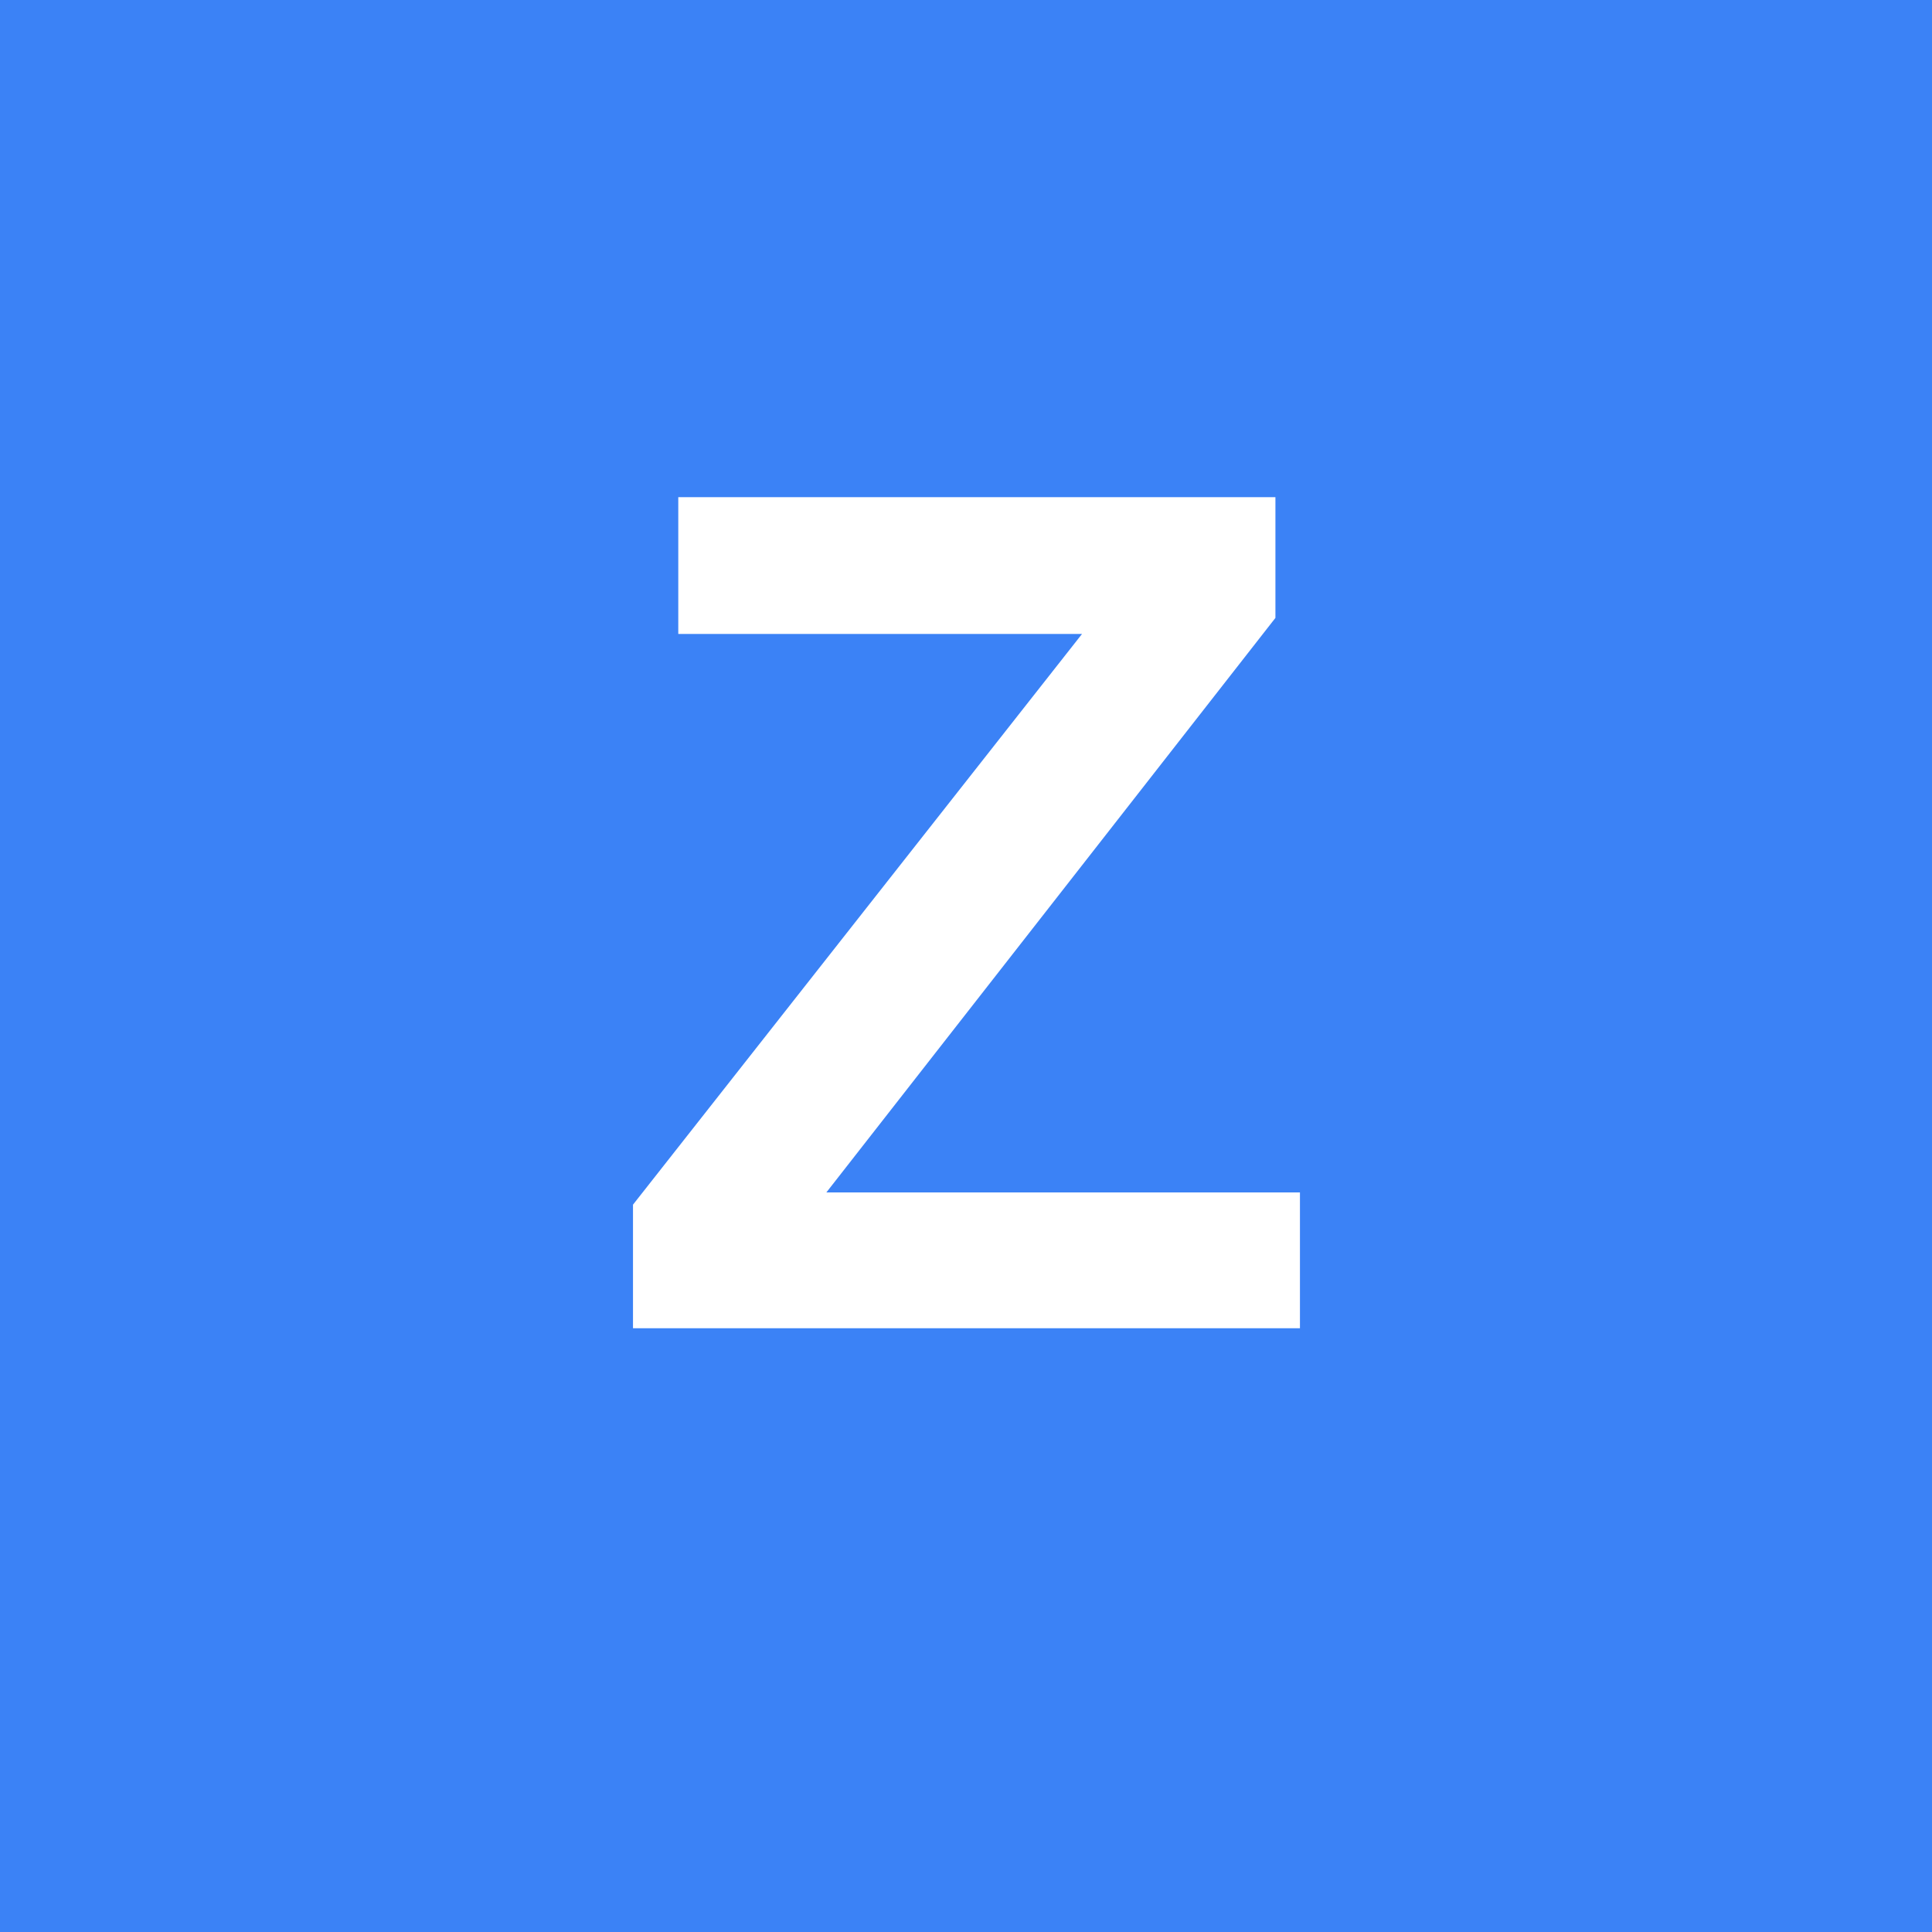
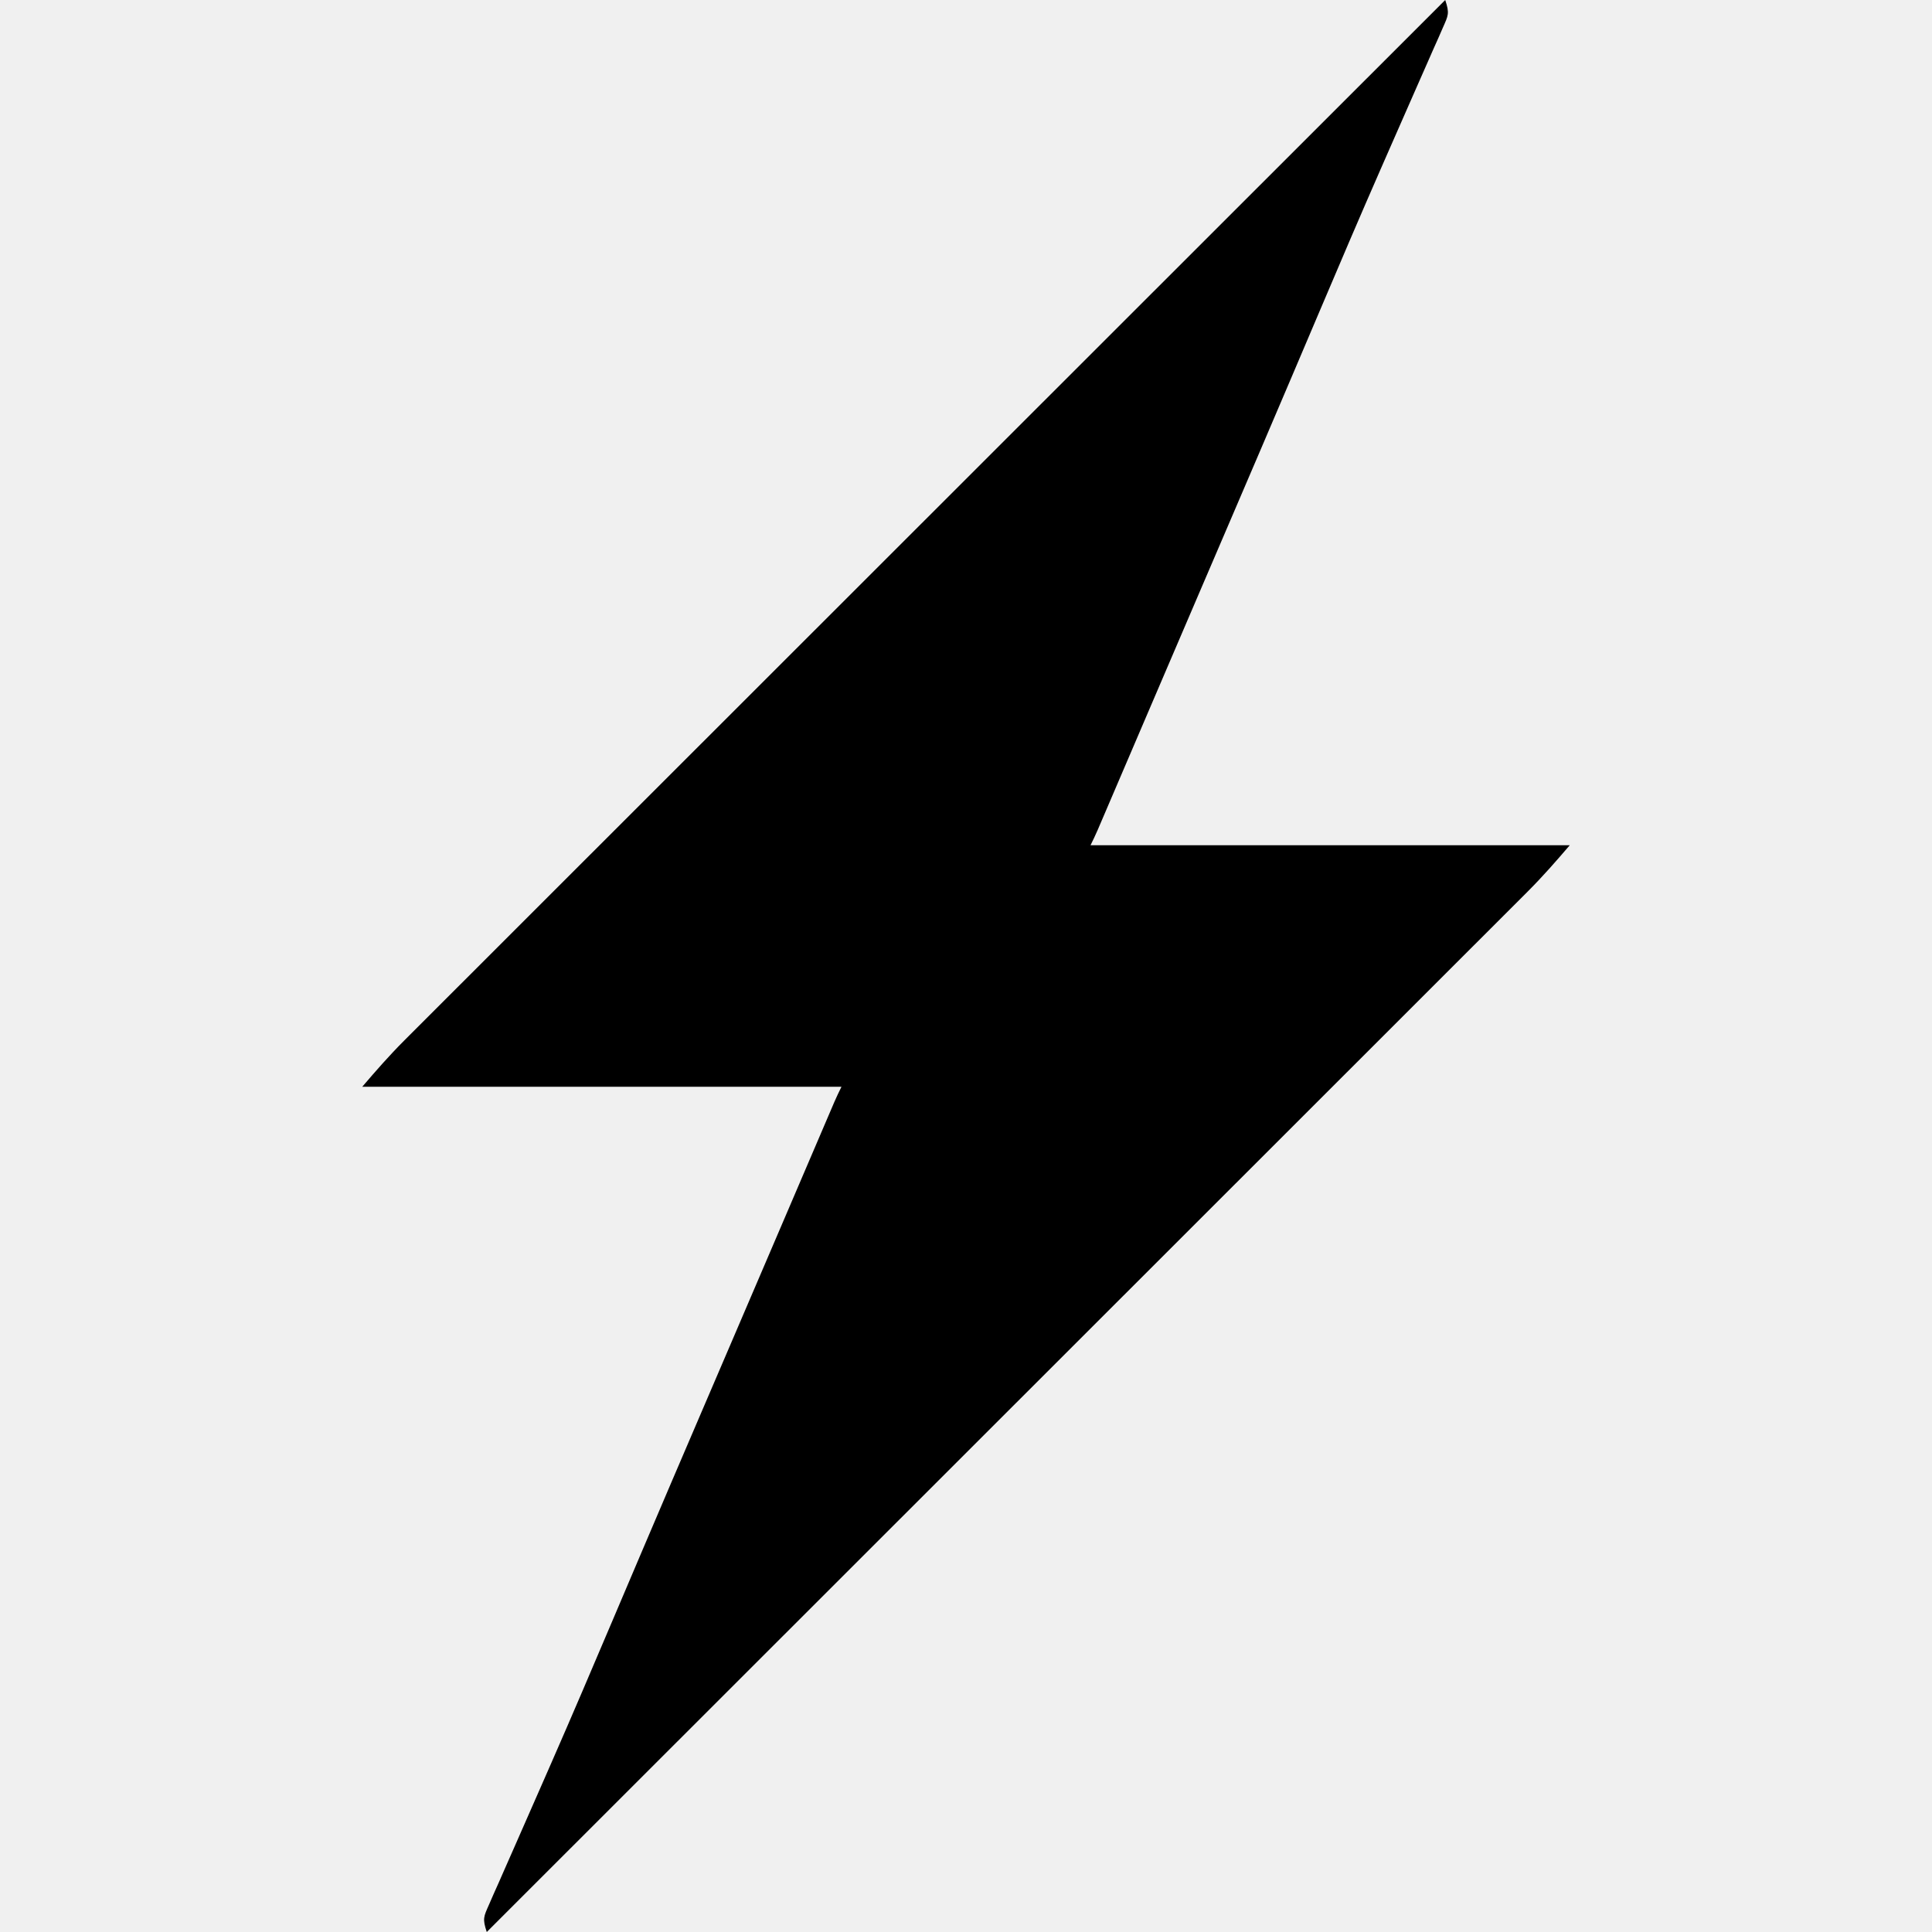
- <svg xmlns="http://www.w3.org/2000/svg" version="1.1" width="32" height="32" viewBox="0 0 32 32">
-   <rect width="32" height="32" fill="#3B82F6" />
-   <text x="16" y="22" font-family="Arial, sans-serif" font-size="20" font-weight="bold" fill="white" text-anchor="middle">Z</text>
+ <svg xmlns="http://www.w3.org/2000/svg" version="1.1" width="512" height="512">
+   <path d="M0 0 C1.179 3.538 0.822 4.06 -0.633 7.349 C-1.02 8.238 -1.407 9.126 -1.806 10.042 C-2.241 11.014 -2.677 11.987 -3.125 12.988 C-3.574 14.013 -4.023 15.037 -4.486 16.092 C-5.465 18.325 -6.449 20.556 -7.437 22.785 C-9.838 28.203 -12.212 33.634 -14.589 39.063 C-15.417 40.954 -16.246 42.844 -17.076 44.734 C-22.625 57.386 -28.04 70.095 -33.438 82.812 C-35.353 87.322 -37.27 91.831 -39.188 96.34 C-39.664 97.462 -40.141 98.584 -40.633 99.74 C-46.043 112.462 -51.488 125.169 -56.938 137.875 C-57.427 139.015 -57.916 140.156 -58.419 141.331 C-60.403 145.955 -62.386 150.58 -64.37 155.204 C-67.901 163.436 -71.429 171.67 -74.955 179.905 C-76.636 183.829 -78.317 187.754 -79.998 191.678 C-81.346 194.826 -82.694 197.974 -84.041 201.122 C-85.526 204.589 -87.011 208.056 -88.496 211.523 C-88.94 212.56 -89.383 213.597 -89.84 214.665 C-90.244 215.607 -90.648 216.55 -91.064 217.521 C-91.416 218.342 -91.768 219.164 -92.13 220.01 C-92.718 221.356 -93.343 222.686 -94 224 C-52.09 224 -10.18 224 33 224 C29.33 228.281 25.829 232.296 21.873 236.25 C21.392 236.732 20.911 237.215 20.415 237.712 C18.816 239.314 17.213 240.912 15.611 242.51 C14.446 243.675 13.282 244.84 12.118 246.005 C8.93 249.195 5.739 252.382 2.547 255.569 C-0.898 259.01 -4.341 262.454 -7.784 265.898 C-13.746 271.86 -19.71 277.821 -25.674 283.78 C-34.299 292.396 -42.92 301.015 -51.541 309.635 C-65.528 323.62 -79.518 337.603 -93.509 351.584 C-107.098 365.164 -120.687 378.746 -134.273 392.328 C-135.111 393.166 -135.949 394.003 -136.812 394.866 C-141.015 399.068 -145.218 403.27 -149.421 407.471 C-184.277 442.317 -219.137 477.16 -254 512 C-255.179 508.462 -254.822 507.94 -253.367 504.651 C-252.98 503.762 -252.593 502.874 -252.194 501.958 C-251.759 500.986 -251.323 500.013 -250.875 499.012 C-250.426 497.987 -249.977 496.963 -249.514 495.908 C-248.535 493.675 -247.551 491.444 -246.563 489.215 C-244.162 483.797 -241.788 478.366 -239.411 472.937 C-238.583 471.046 -237.754 469.156 -236.924 467.266 C-231.375 454.614 -225.96 441.905 -220.562 429.188 C-218.647 424.678 -216.73 420.169 -214.812 415.66 C-214.336 414.538 -213.859 413.416 -213.367 412.26 C-207.957 399.538 -202.512 386.831 -197.062 374.125 C-196.573 372.985 -196.084 371.844 -195.581 370.669 C-193.597 366.045 -191.614 361.42 -189.63 356.796 C-186.099 348.564 -182.571 340.33 -179.045 332.095 C-177.364 328.171 -175.683 324.246 -174.002 320.322 C-172.654 317.174 -171.306 314.026 -169.959 310.878 C-168.474 307.411 -166.989 303.944 -165.504 300.477 C-165.06 299.44 -164.617 298.403 -164.16 297.335 C-163.756 296.393 -163.352 295.45 -162.936 294.479 C-162.584 293.658 -162.232 292.836 -161.87 291.99 C-161.282 290.644 -160.657 289.314 -160 288 C-201.91 288 -243.82 288 -287 288 C-283.33 283.719 -279.829 279.704 -275.873 275.75 C-275.151 275.026 -275.151 275.026 -274.415 274.288 C-272.816 272.686 -271.213 271.088 -269.611 269.49 C-268.446 268.325 -267.282 267.16 -266.118 265.995 C-262.93 262.805 -259.739 259.618 -256.547 256.431 C-253.102 252.99 -249.659 249.546 -246.216 246.102 C-240.254 240.14 -234.29 234.179 -228.326 228.22 C-219.701 219.604 -211.08 210.985 -202.459 202.365 C-188.472 188.38 -174.482 174.397 -160.491 160.416 C-146.902 146.836 -133.313 133.254 -119.727 119.672 C-118.889 118.834 -118.051 117.997 -117.188 117.134 C-112.985 112.932 -108.782 108.73 -104.579 104.529 C-69.723 69.683 -34.863 34.84 0 0 Z " fill="#000000" transform="translate(383,0)" />
</svg>
